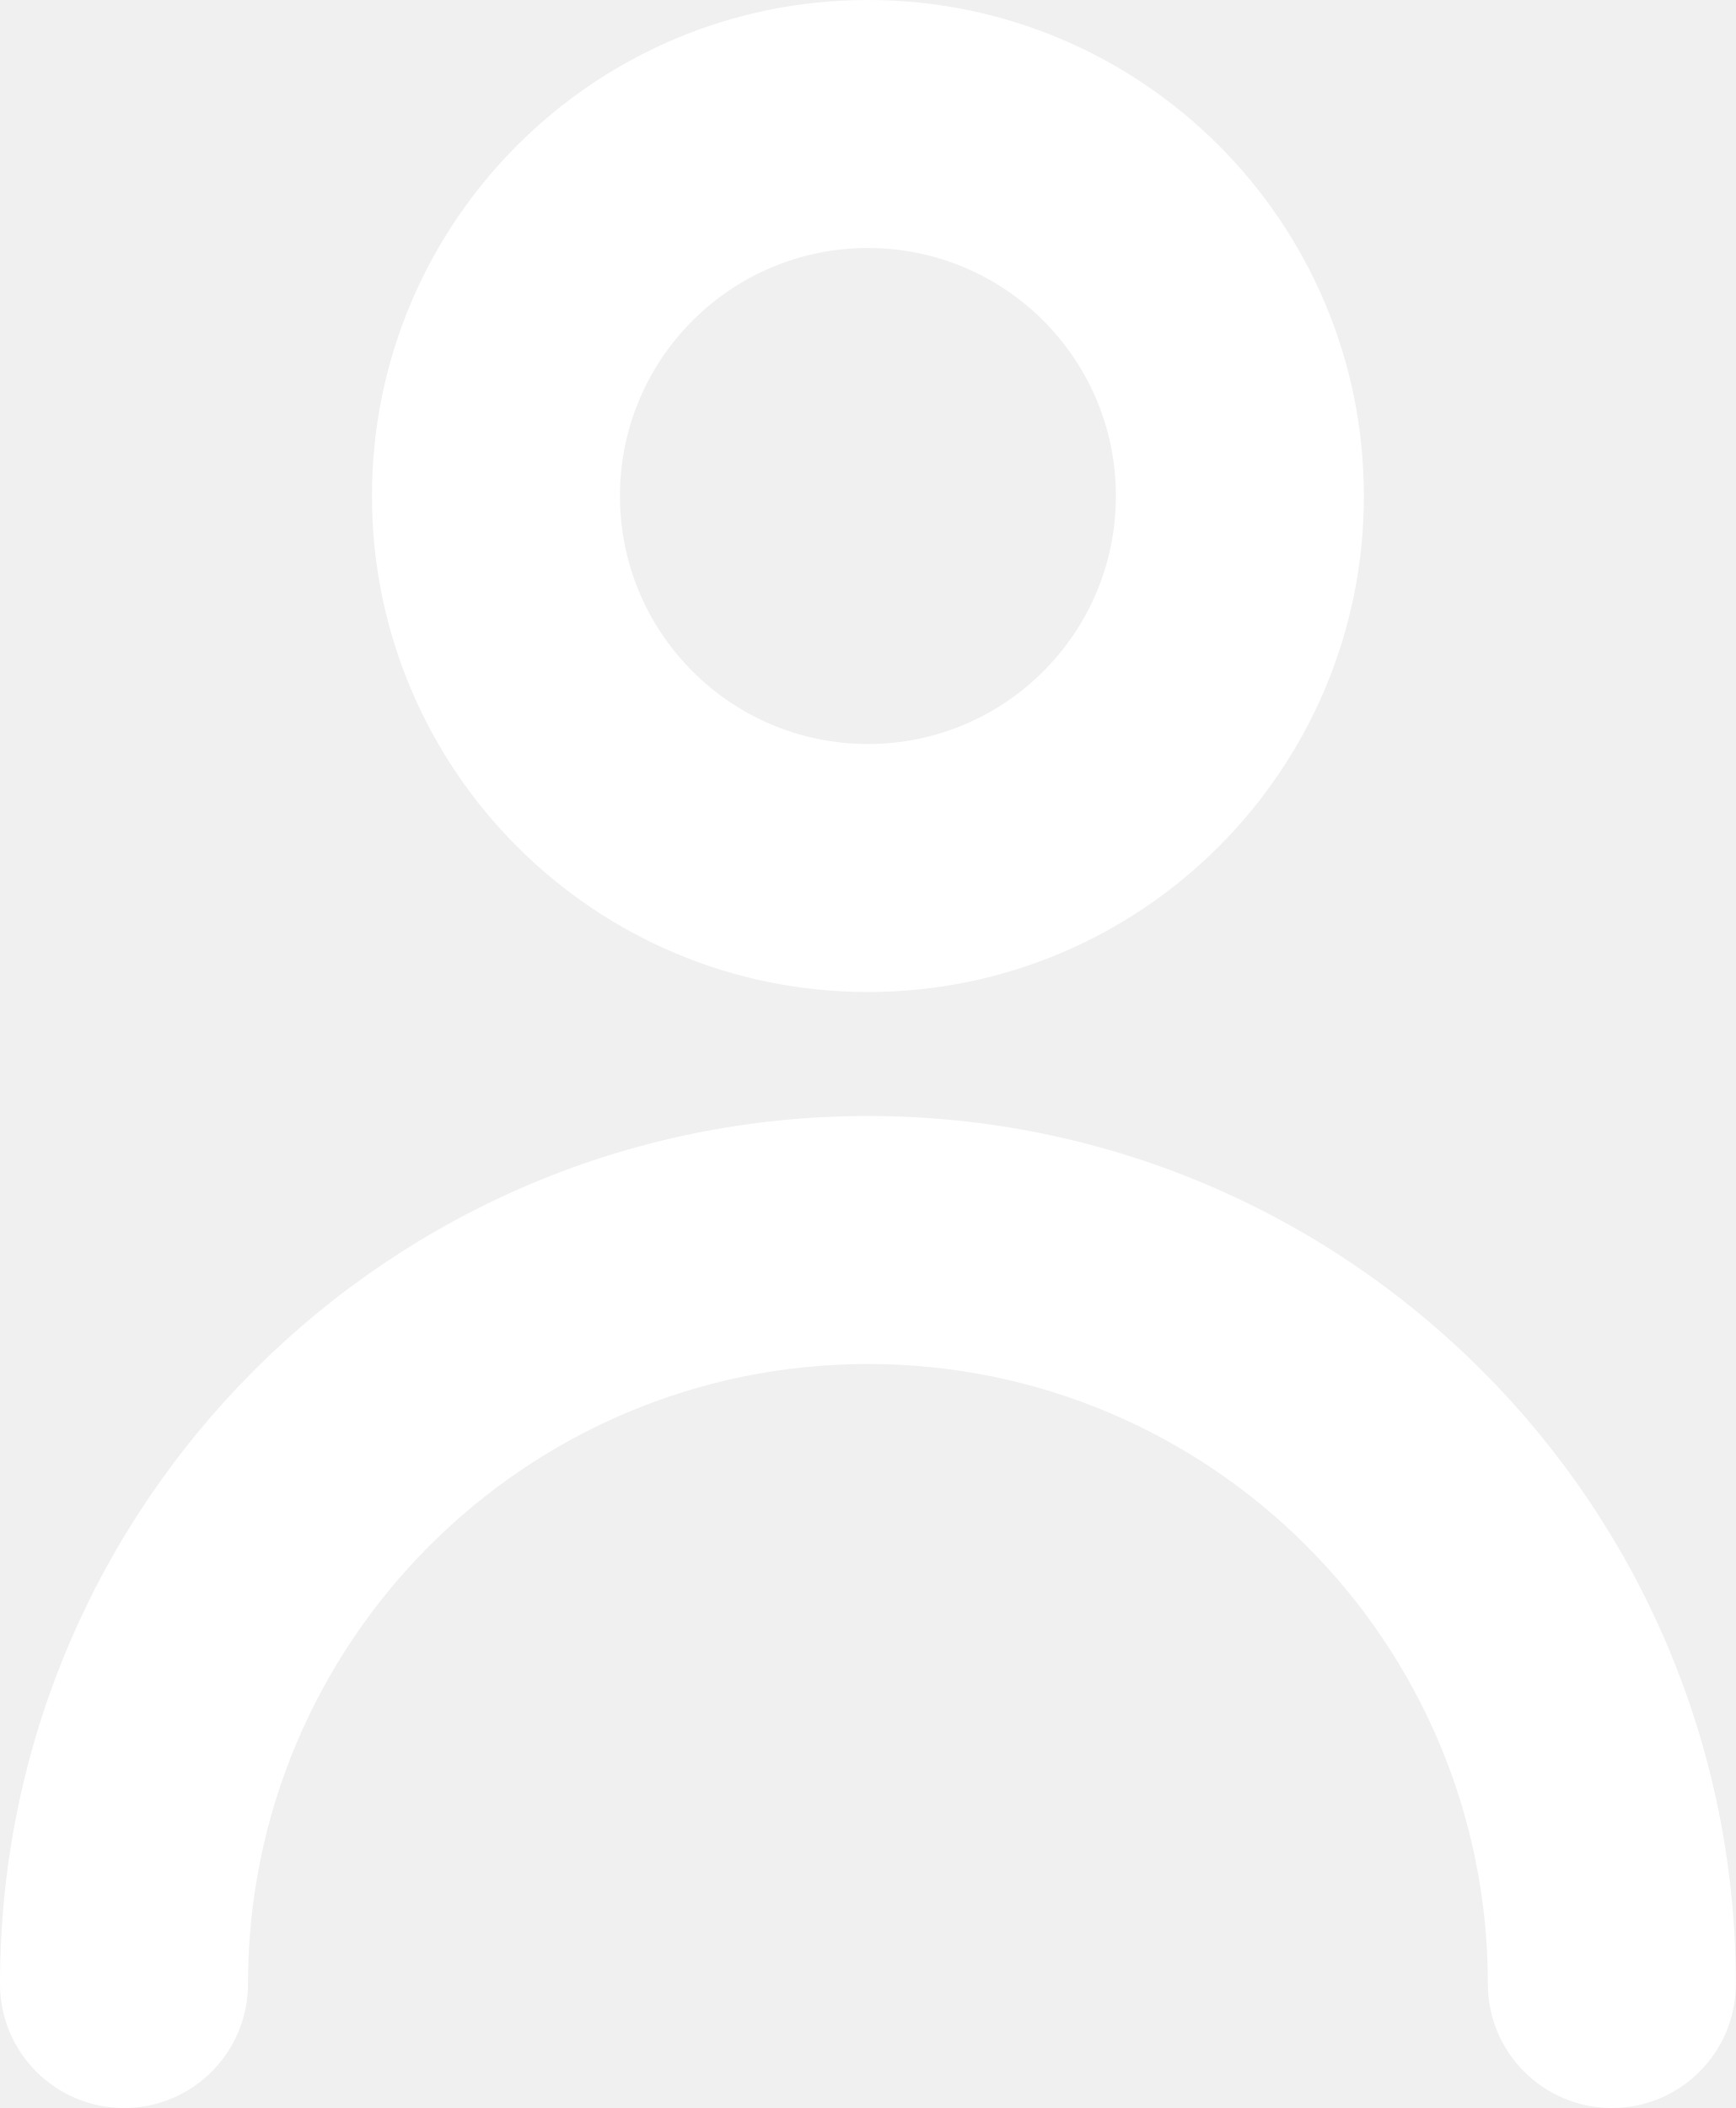
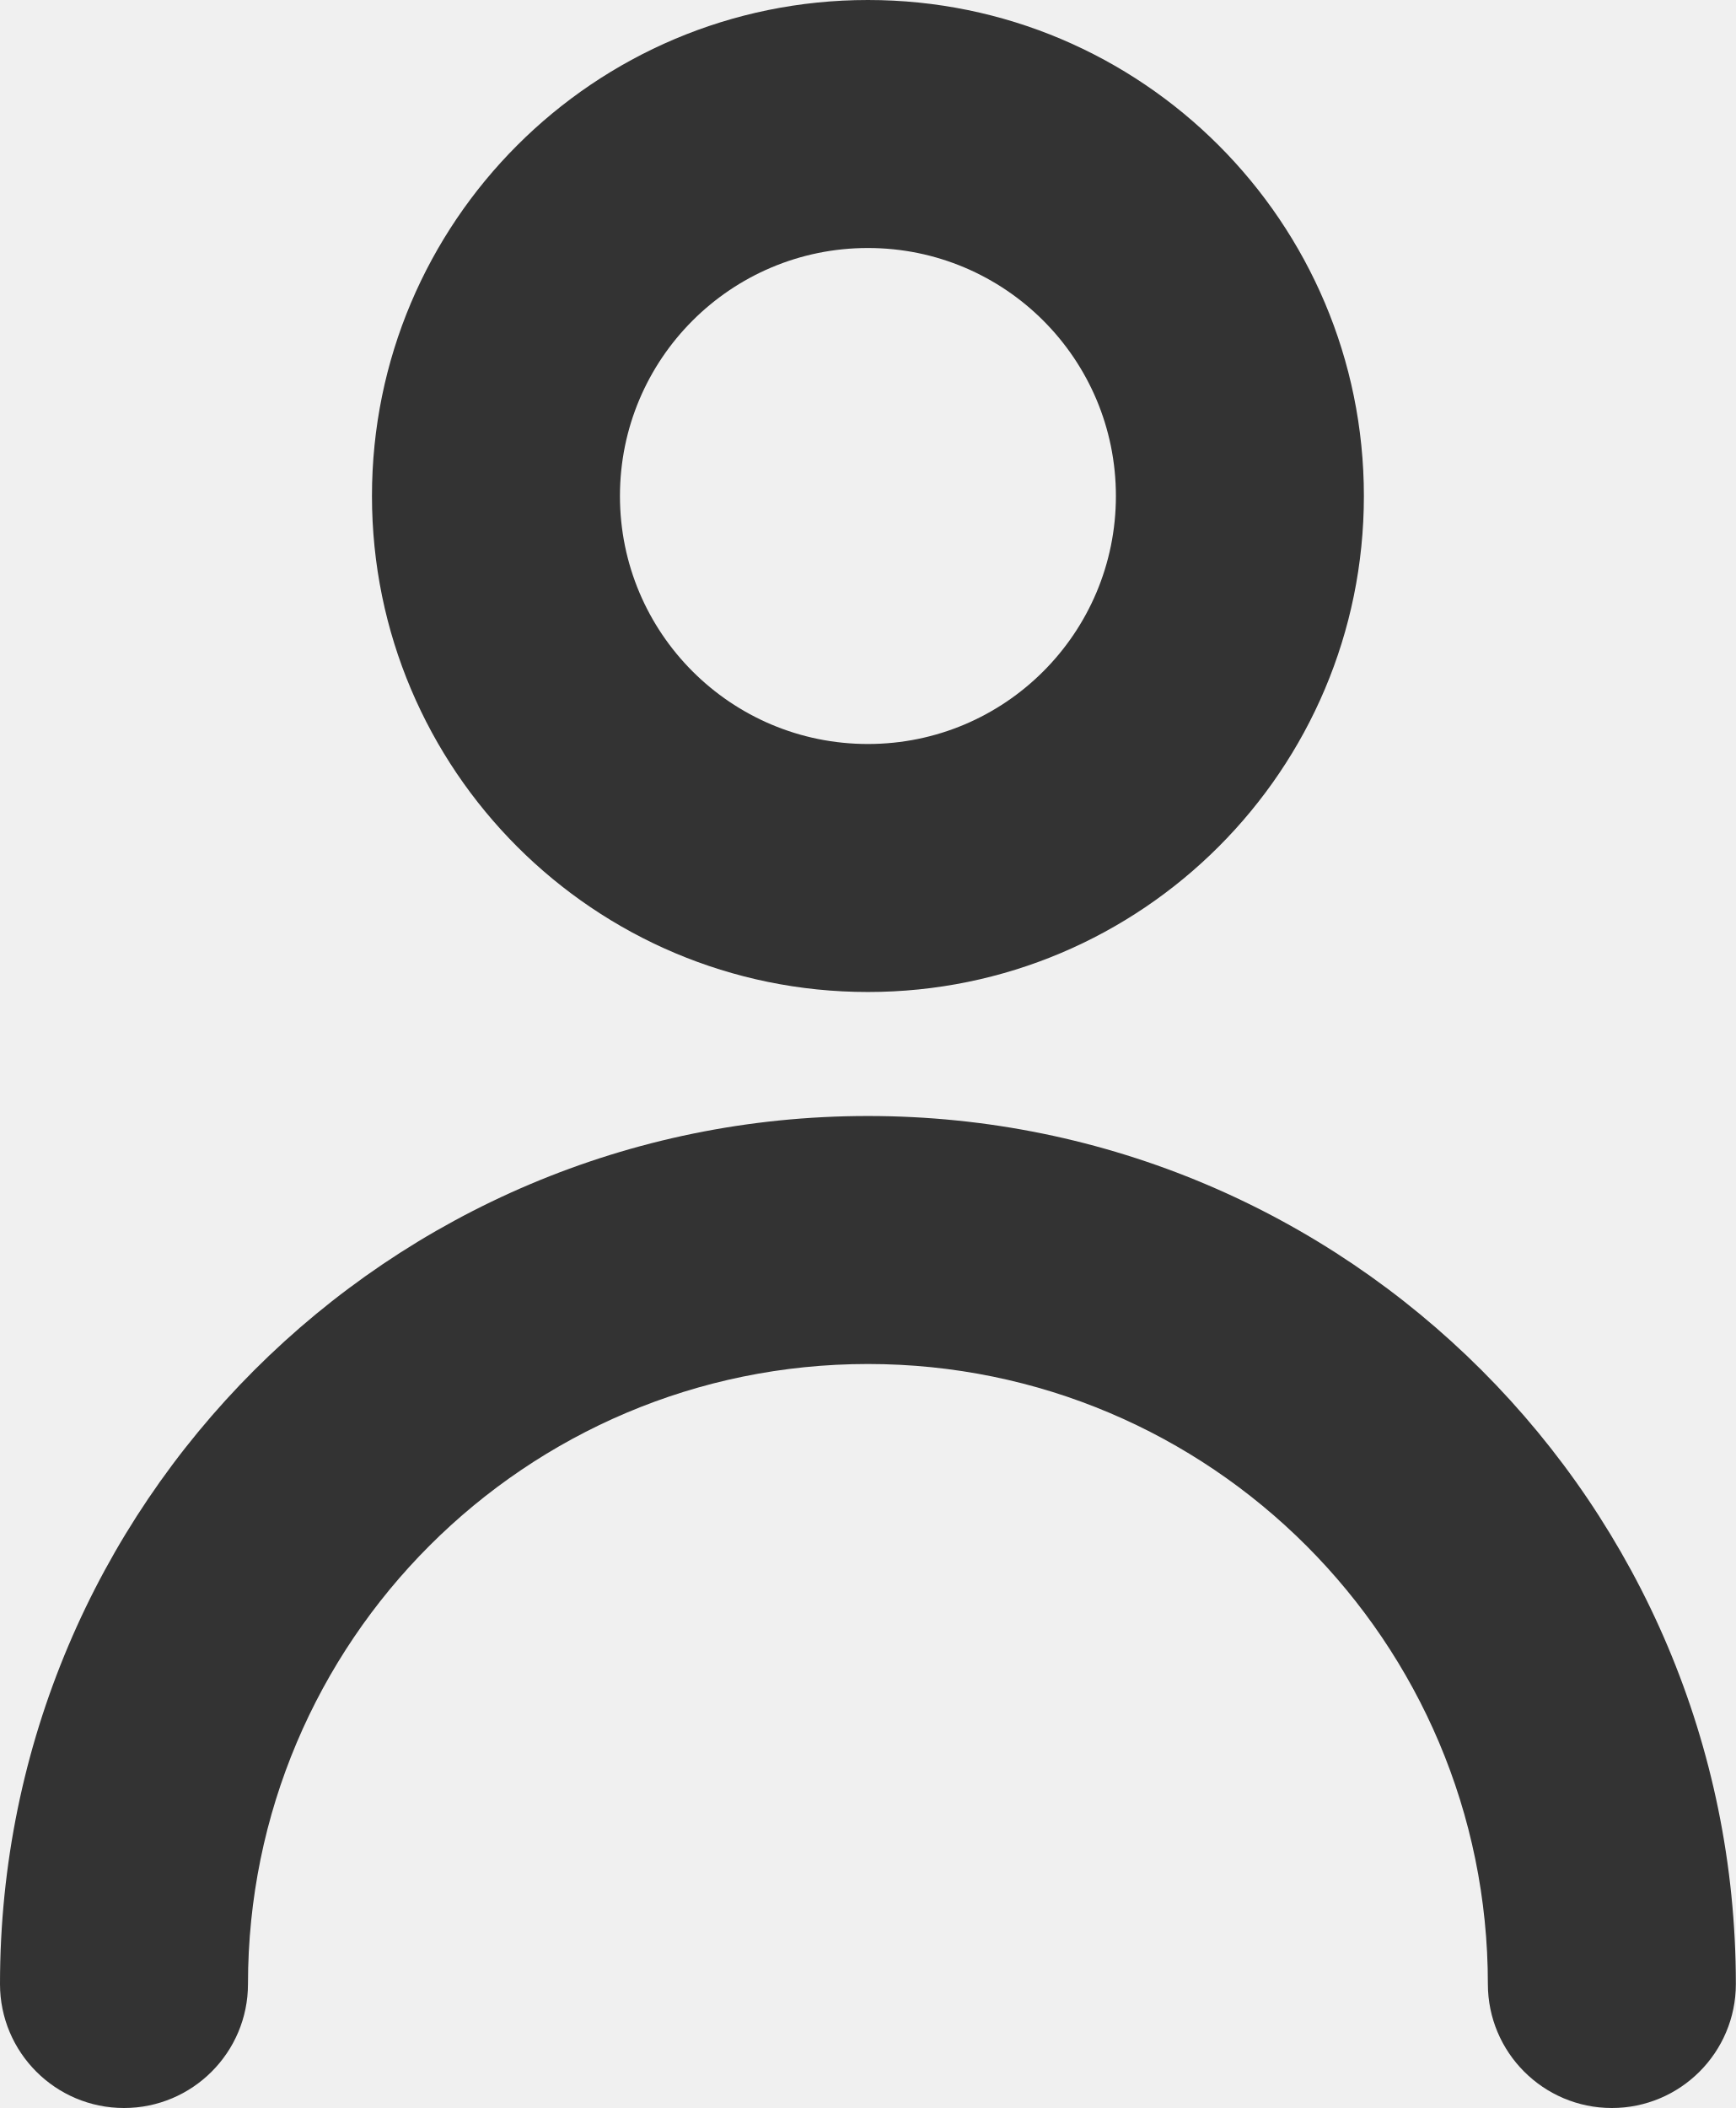
<svg xmlns="http://www.w3.org/2000/svg" width="14" height="17" viewBox="0 0 14 17" fill="none">
-   <path fill-rule="evenodd" clip-rule="evenodd" d="M7 6C8.105 6 9 5.105 9 4C9 2.895 8.105 2 7 2C5.895 2 5 2.895 5 4C5 5.105 5.895 6 7 6ZM7 8C9.209 8 11 6.209 11 4C11 1.791 9.209 0 7 0C4.791 0 3 1.791 3 4C3 6.209 4.791 8 7 8Z" fill="white" />
-   <path fill-rule="evenodd" clip-rule="evenodd" d="M7 11C4.239 11 2 13.239 2 16C2 16.552 1.552 17 1 17C0.448 17 0 16.552 0 16C0 12.134 3.134 9 7 9C10.866 9 14 12.134 14 16C14 16.552 13.552 17 13 17C12.448 17 12 16.552 12 16C12 13.239 9.761 11 7 11Z" fill="white" />
+   <path fill-rule="evenodd" clip-rule="evenodd" d="M7 6C8.105 6 9 5.105 9 4C9 2.895 8.105 2 7 2C5.895 2 5 2.895 5 4C5 5.105 5.895 6 7 6ZM7 8C9.209 8 11 6.209 11 4C11 1.791 9.209 0 7 0C4.791 0 3 1.791 3 4C3 6.209 4.791 8 7 8Z" fill="#333" />
+   <path fill-rule="evenodd" clip-rule="evenodd" d="M7 11C4.239 11 2 13.239 2 16C2 16.552 1.552 17 1 17C0.448 17 0 16.552 0 16C0 12.134 3.134 9 7 9C10.866 9 14 12.134 14 16C14 16.552 13.552 17 13 17C12.448 17 12 16.552 12 16C12 13.239 9.761 11 7 11Z" fill="#333" />
</svg>
